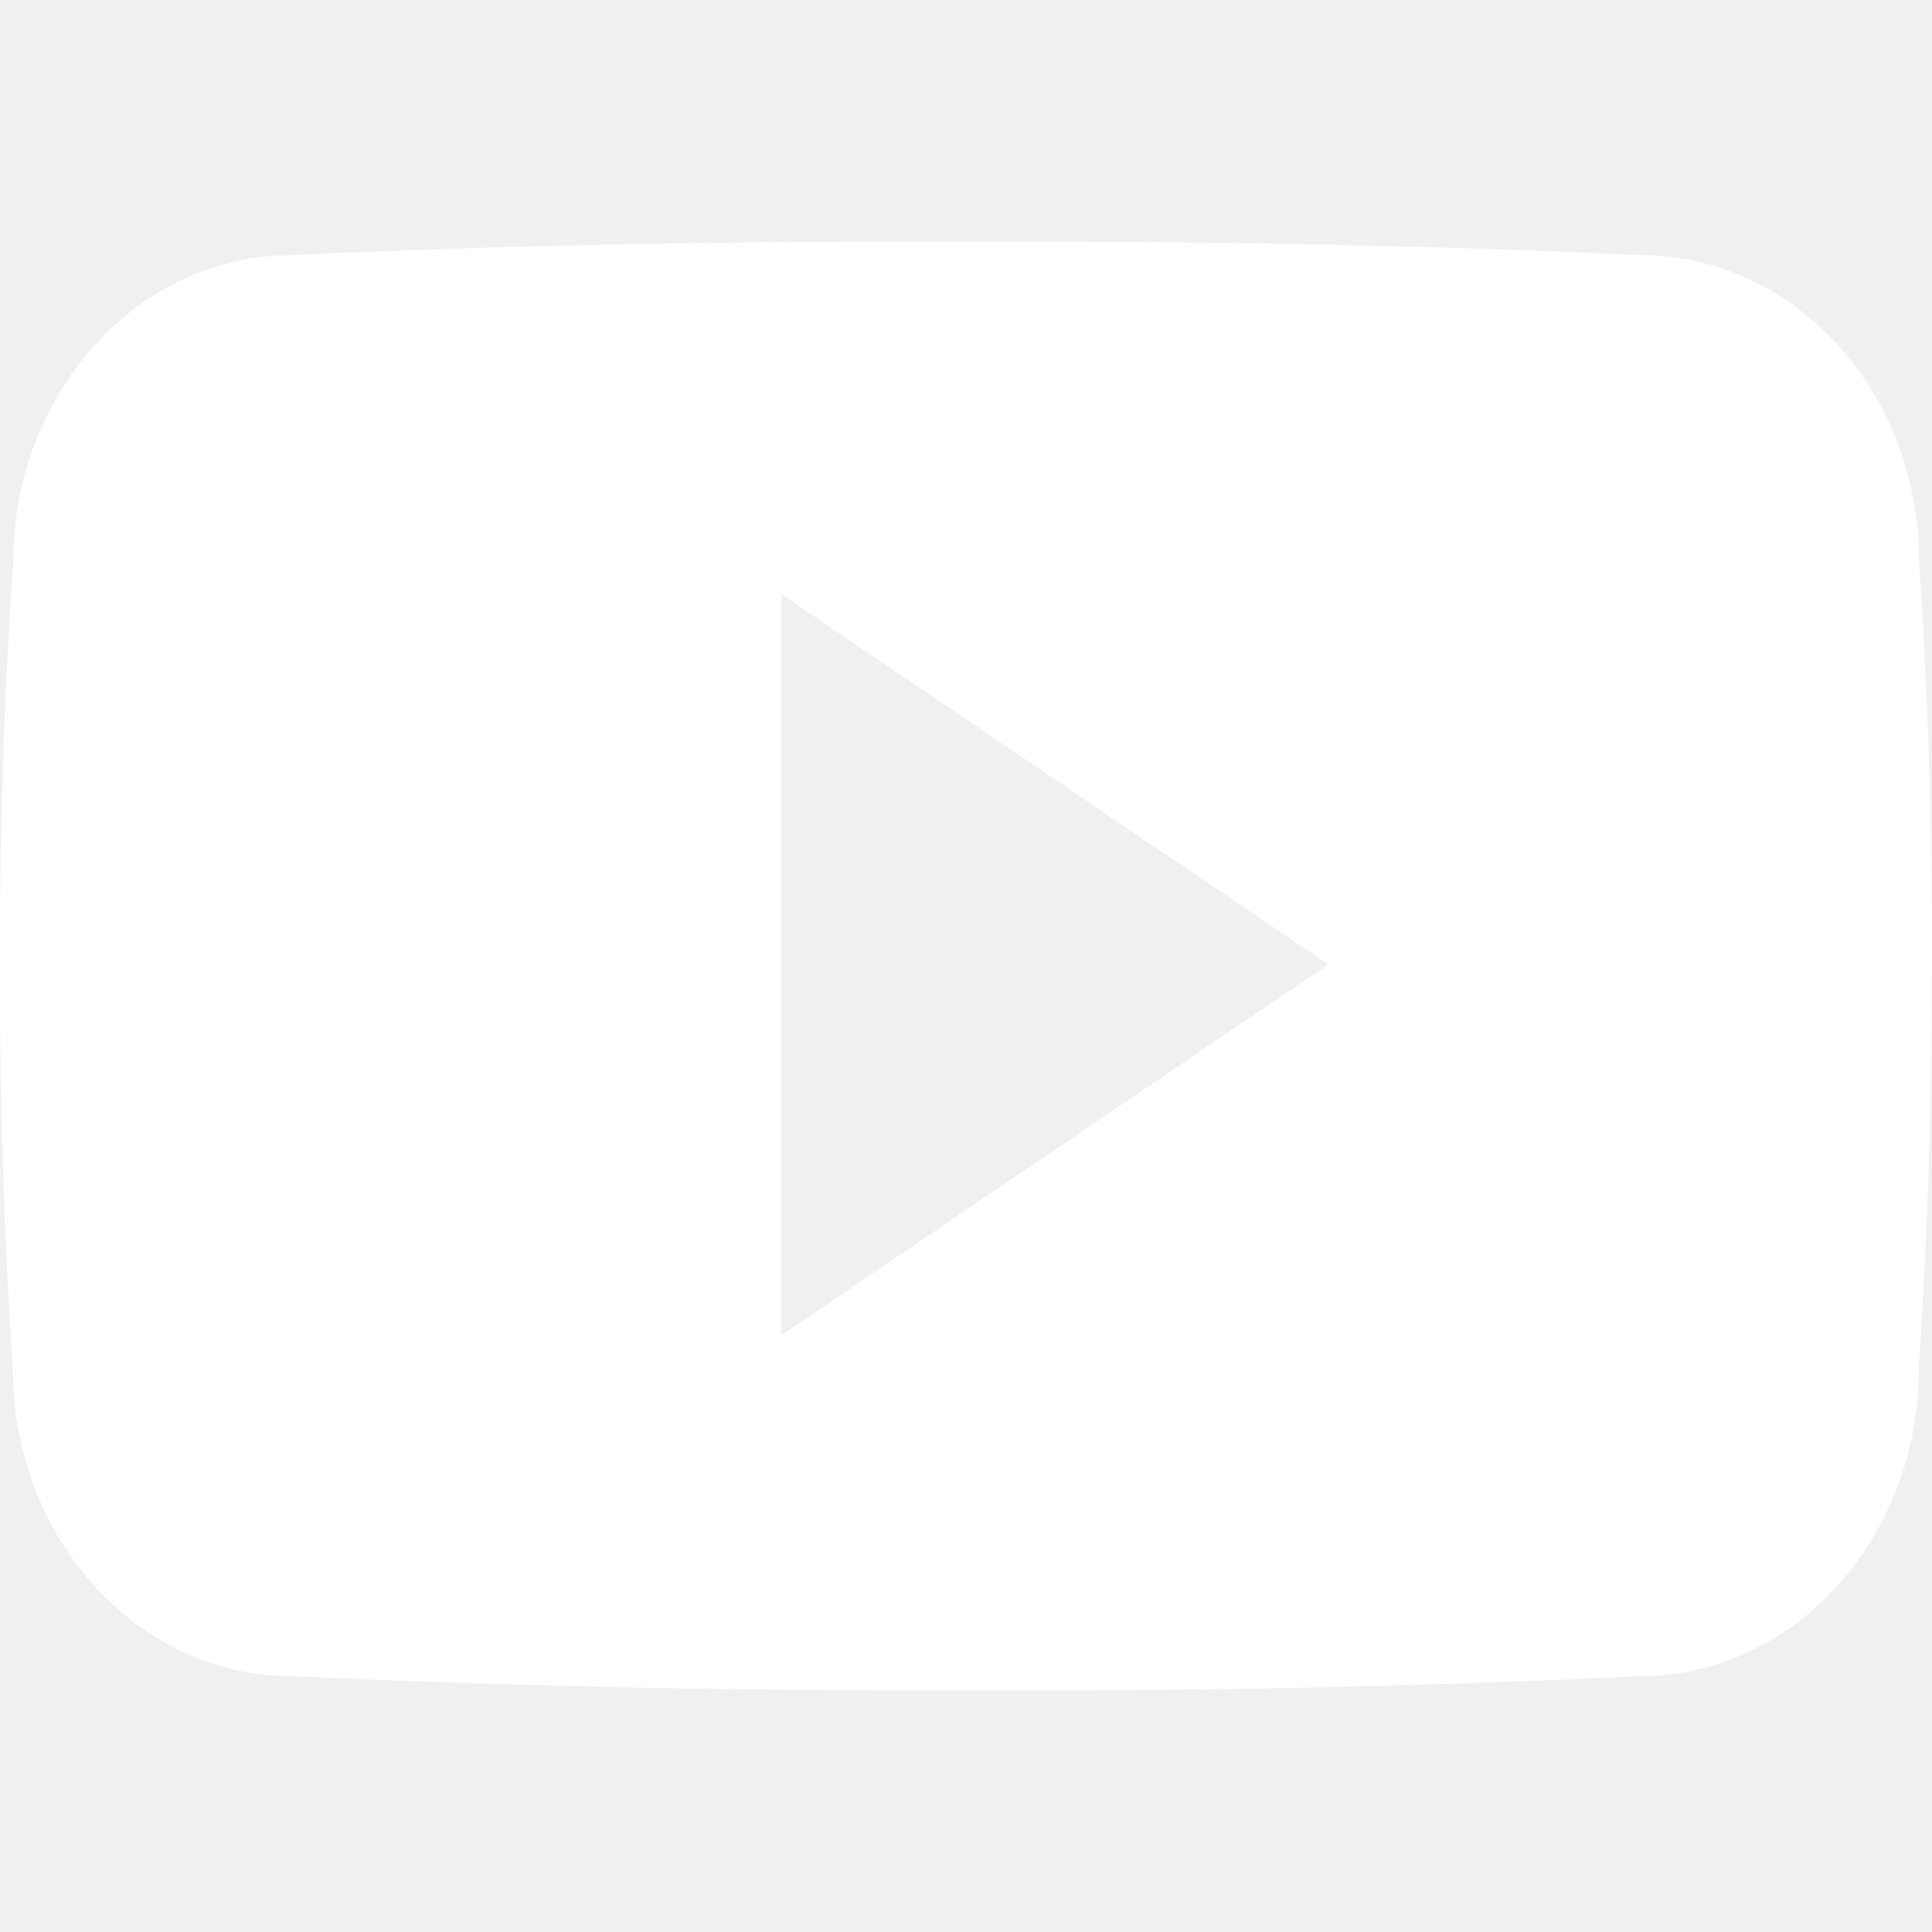
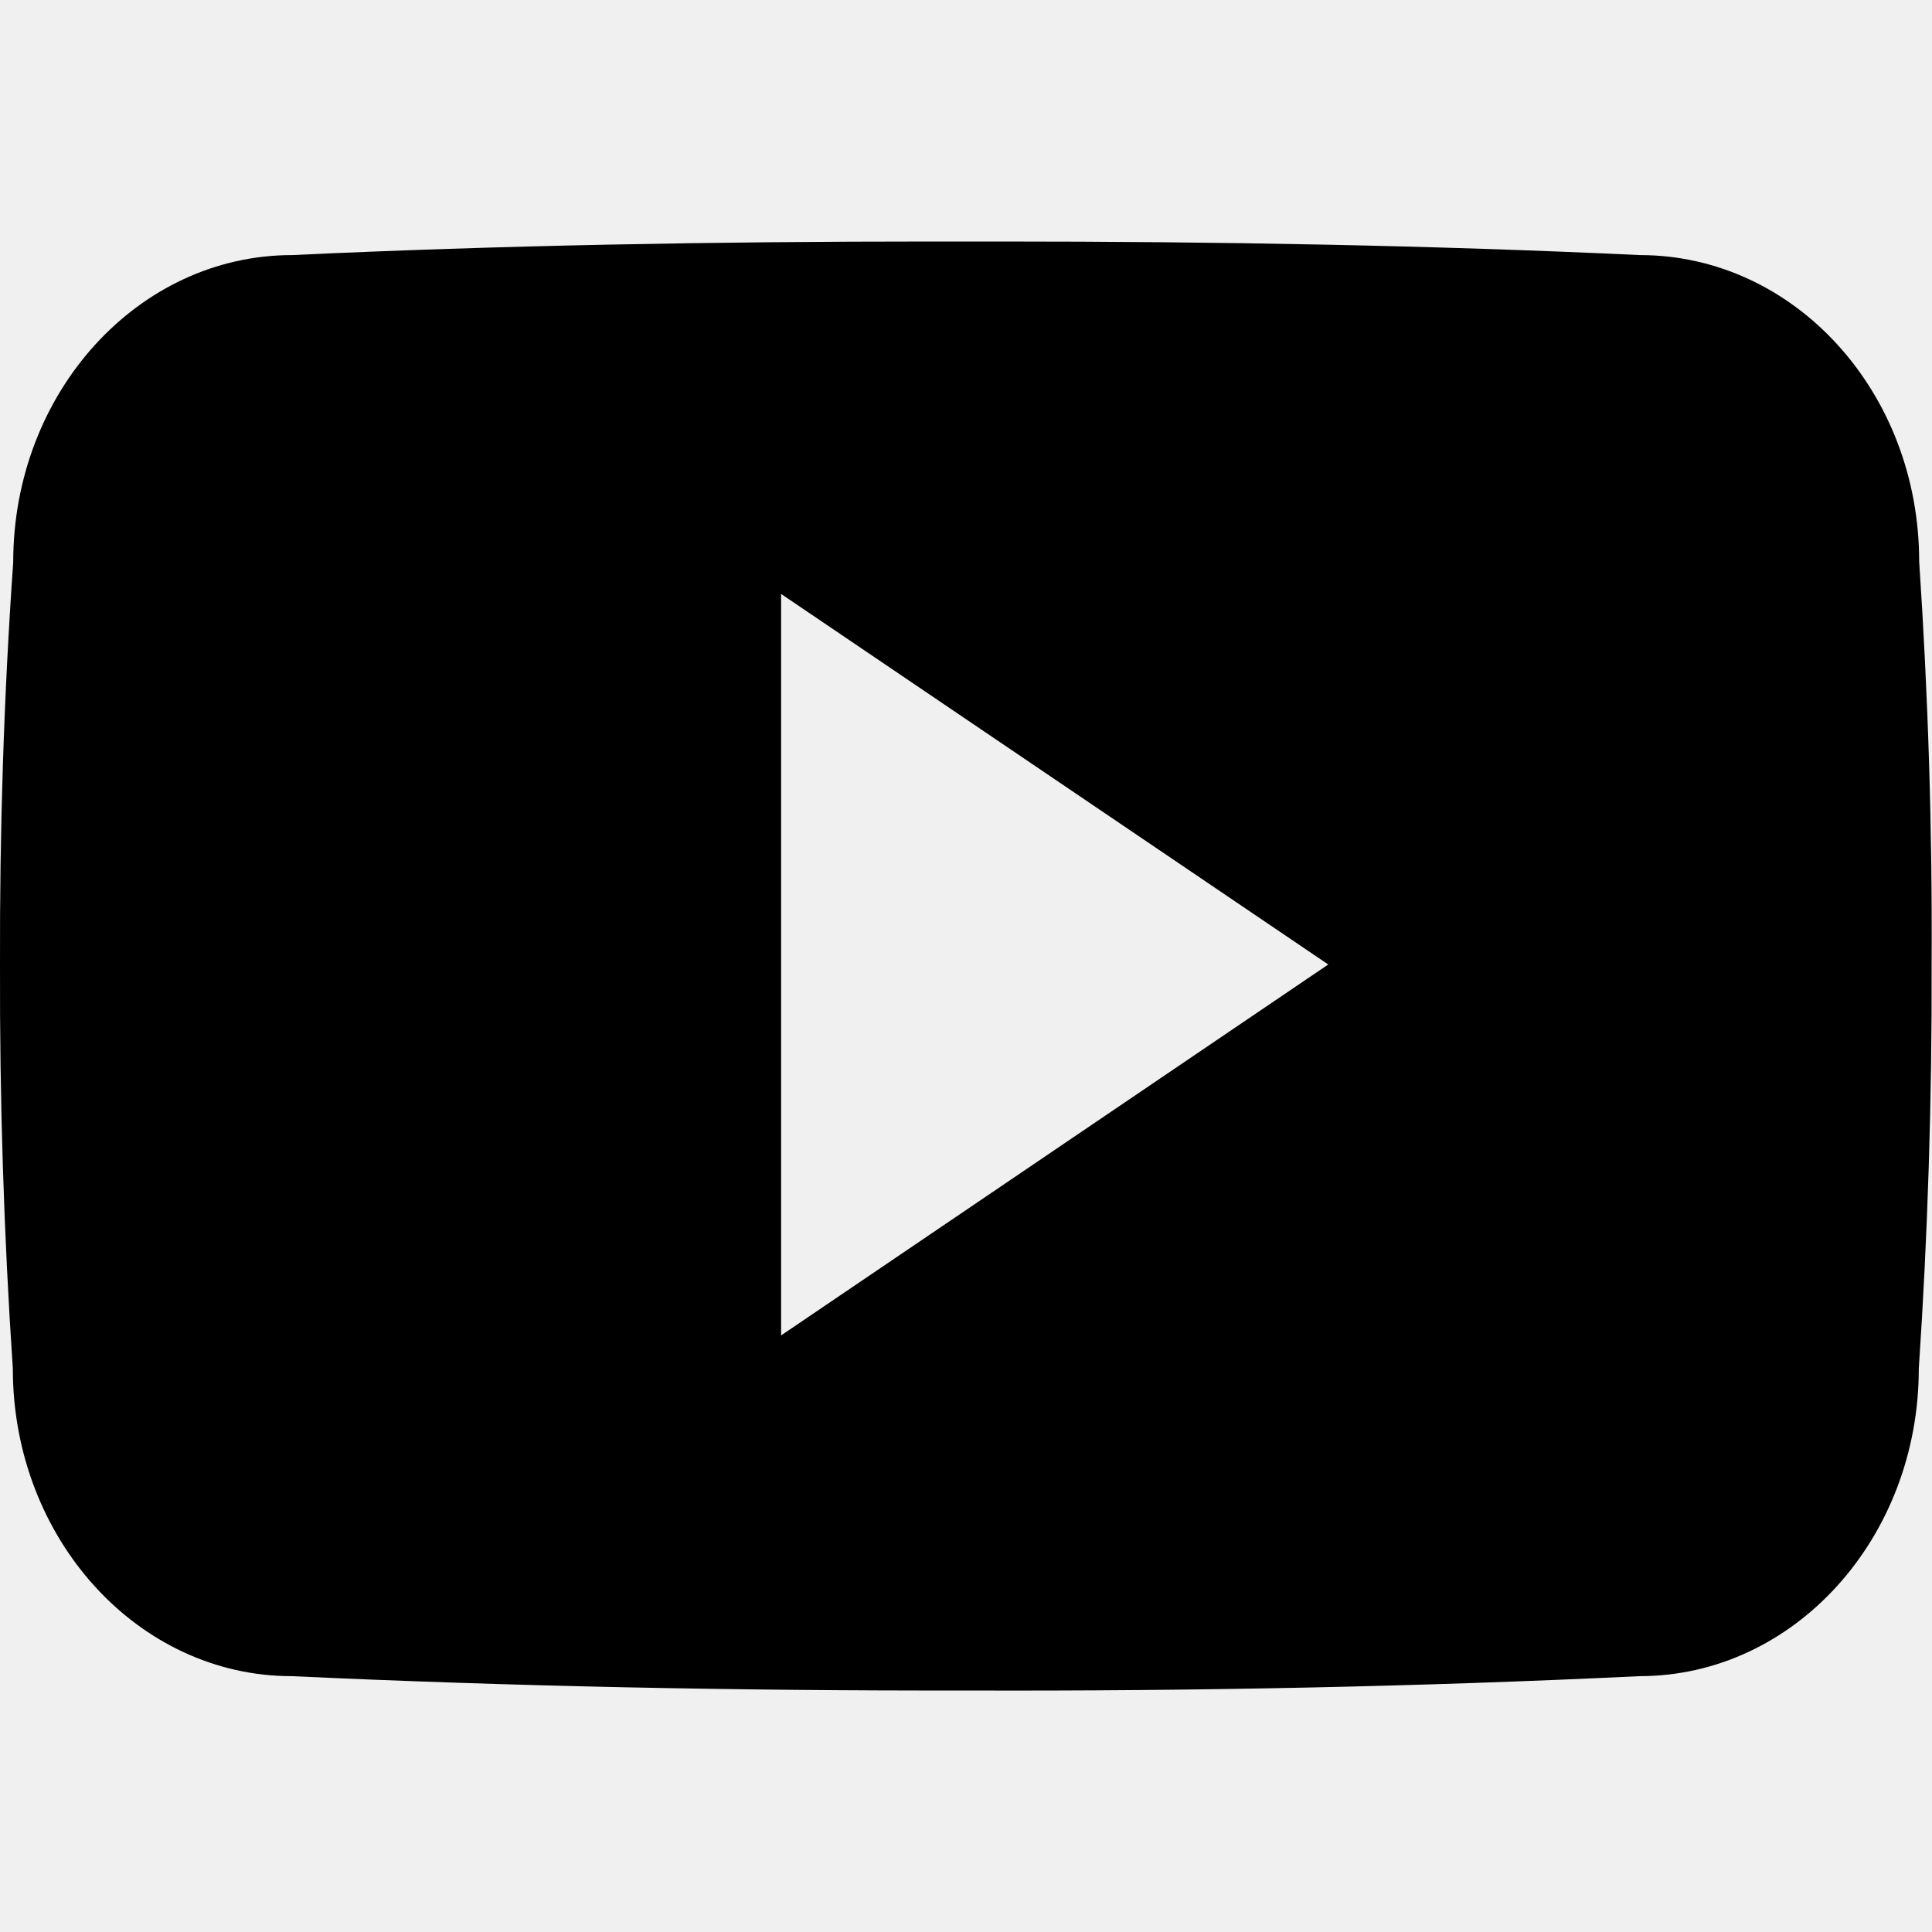
<svg xmlns="http://www.w3.org/2000/svg" version="1.1" id="Layer_1" x="0px" y="0px" width="512px" height="512px" viewBox="0 0 512 512" style="enable-background:new 0 0 512 512;" xml:space="preserve">
  <g>
-     <path fill="#fff" d="M508.6,148.8c0-45-33.1-81.2-74-81.2C379.2,65,322.7,64,265,64c-3,0-6,0-9,0s-6,0-9,0c-57.6,0-114.2,1-169.6,3.6   c-40.8,0-73.9,36.4-73.9,81.4C1,184.6-0.1,220.2,0,255.8C-0.1,291.4,1,327,3.4,362.7c0,45,33.1,81.5,73.9,81.5   c58.2,2.7,117.9,3.9,178.6,3.8c60.8,0.2,120.3-1,178.6-3.8c40.9,0,74-36.5,74-81.5c2.4-35.7,3.5-71.3,3.4-107   C512.1,220.1,511,184.5,508.6,148.8z M207,353.9V157.4l145,98.2L207,353.9z" />
+     <path d="M508.6,148.8c0-45-33.1-81.2-74-81.2C379.2,65,322.7,64,265,64c-3,0-6,0-9,0s-6,0-9,0c-57.6,0-114.2,1-169.6,3.6   c-40.8,0-73.9,36.4-73.9,81.4C1,184.6-0.1,220.2,0,255.8C-0.1,291.4,1,327,3.4,362.7c0,45,33.1,81.5,73.9,81.5   c58.2,2.7,117.9,3.9,178.6,3.8c60.8,0.2,120.3-1,178.6-3.8c40.9,0,74-36.5,74-81.5c2.4-35.7,3.5-71.3,3.4-107   C512.1,220.1,511,184.5,508.6,148.8z M207,353.9V157.4l145,98.2L207,353.9z" />
  </g>
</svg>
